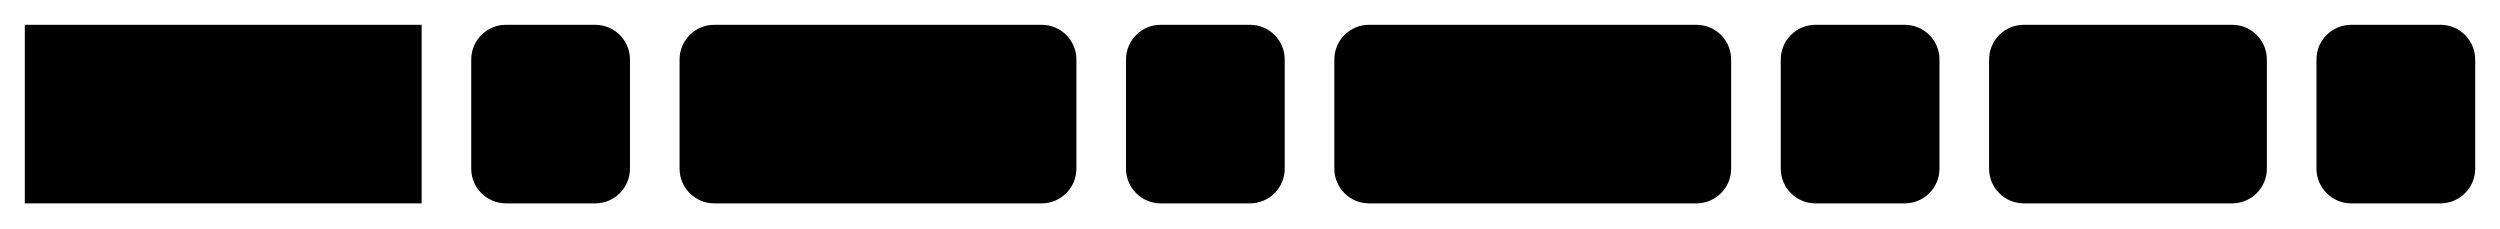
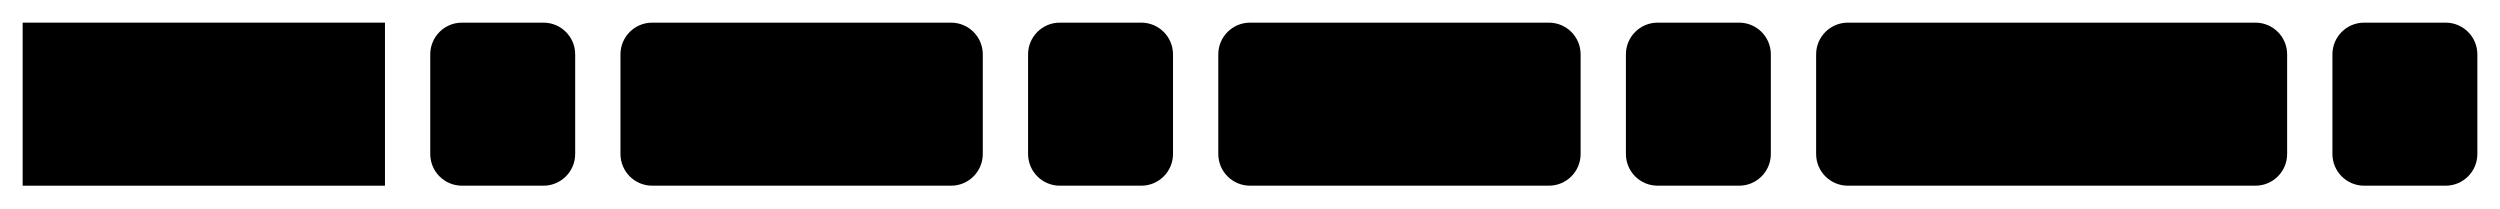
- <svg xmlns="http://www.w3.org/2000/svg" version="1.1" width="504" height="46" viewbox="0 0 504 46">
+ <svg xmlns="http://www.w3.org/2000/svg" version="1.1" width="552" height="46" viewbox="0 0 552 46">
  <defs>
    <style type="text/css">#guide .c{fill:none;stroke:#222222;}#guide .k{fill:#000000;font-family:Roboto Mono,Sans-serif;font-size:20px;}#guide .s{fill:#e4f4ff;stroke:#222222;}#guide .syn{fill:#8D8D8D;font-family:Roboto Mono,Sans-serif;font-size:20px;}</style>
  </defs>
-   <path class="c" d="M0 31h5m80 0h10m32 0h10m80 0h10m32 0h10m80 0h10m32 0h10m56 0h10m32 0h5" />
+   <path class="c" d="M0 31h5m80 0h10m32 0h10m80 0h10m32 0h10m80 0h10m32 0h10m104 0h10m32 0h5" />
  <rect class="s" x="5" y="5" width="80" height="36" />
  <text class="k" x="15" y="31">MATCH</text>
  <rect class="s" x="95" y="5" width="32" height="36" rx="7" />
  <text class="syn" x="105" y="31">(</text>
  <rect class="s" x="137" y="5" width="80" height="36" rx="7" />
  <text class="k" x="147" y="31">field</text>
  <rect class="s" x="227" y="5" width="32" height="36" rx="7" />
  <text class="syn" x="237" y="31">,</text>
  <rect class="s" x="269" y="5" width="80" height="36" rx="7" />
  <text class="k" x="279" y="31">query</text>
  <rect class="s" x="359" y="5" width="32" height="36" rx="7" />
  <text class="syn" x="369" y="31">,</text>
-   <rect class="s" x="401" y="5" width="56" height="36" rx="7" />
-   <text class="k" x="411" y="31">map</text>
-   <rect class="s" x="467" y="5" width="32" height="36" rx="7" />
-   <text class="syn" x="477" y="31">)</text>
+   <rect class="s" x="401" y="5" width="104" height="36" rx="7" />
+   <text class="k" x="411" y="31">options</text>
+   <rect class="s" x="515" y="5" width="32" height="36" rx="7" />
+   <text class="syn" x="525" y="31">)</text>
</svg>
